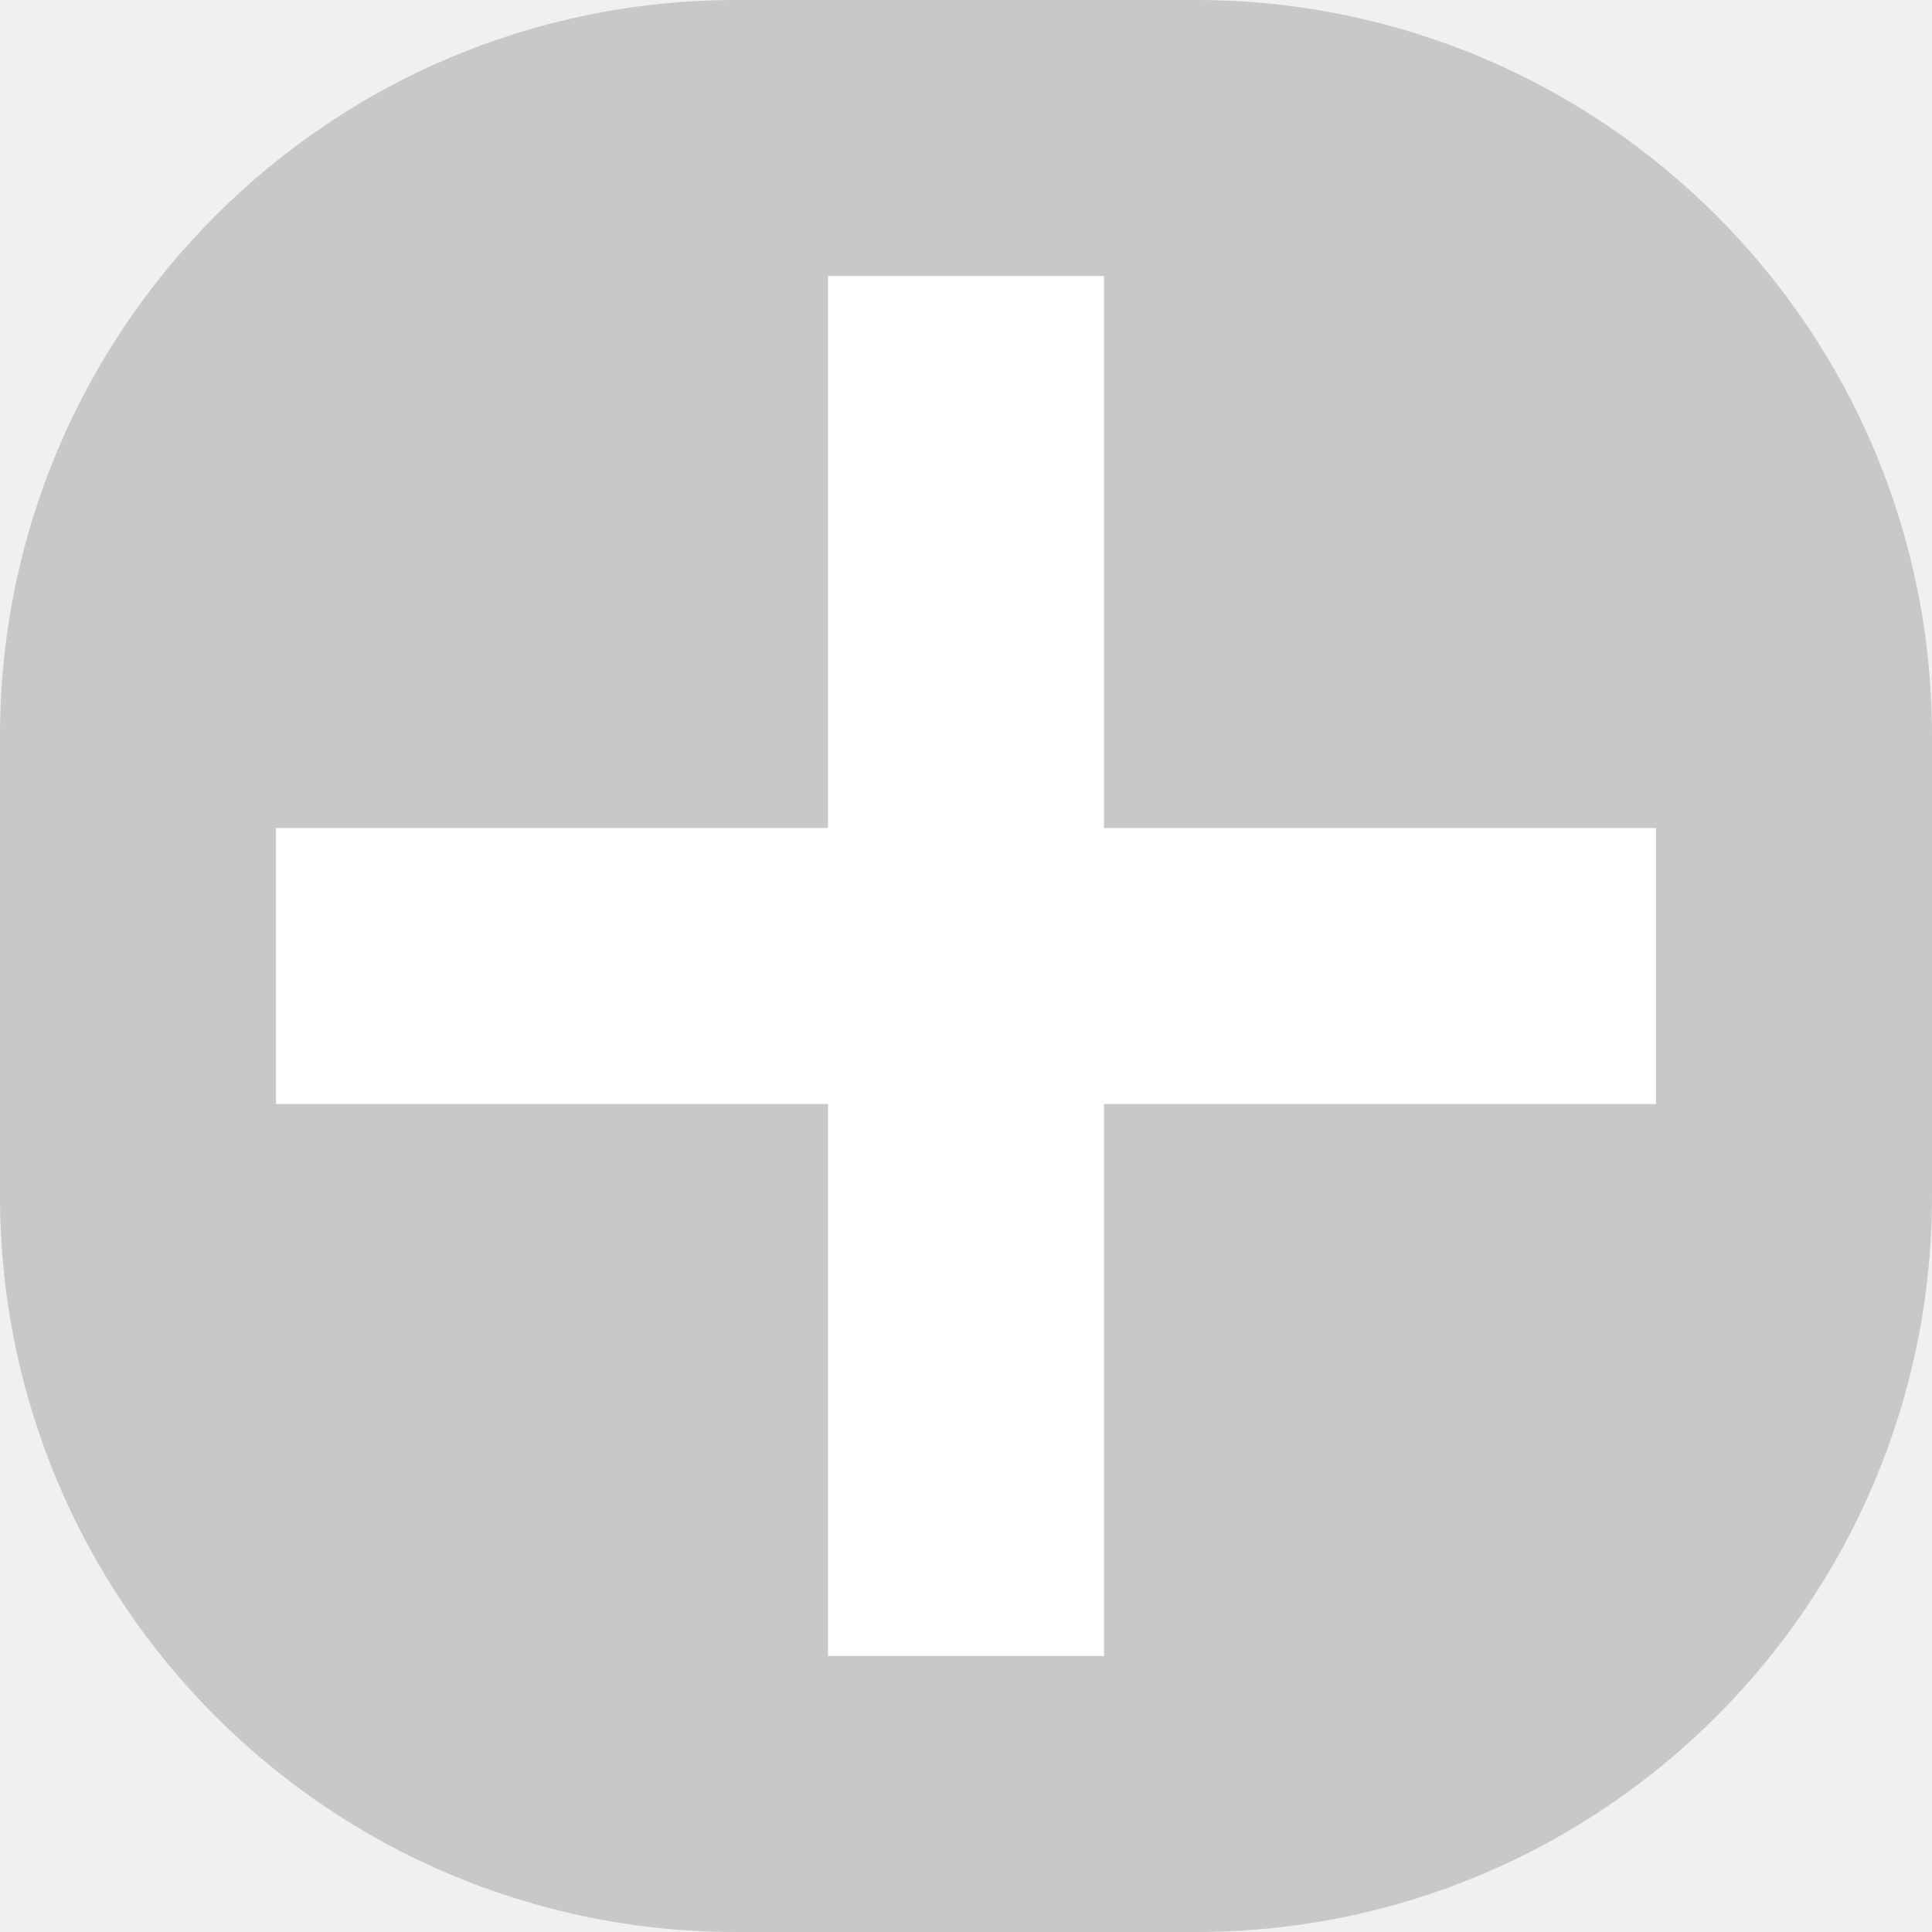
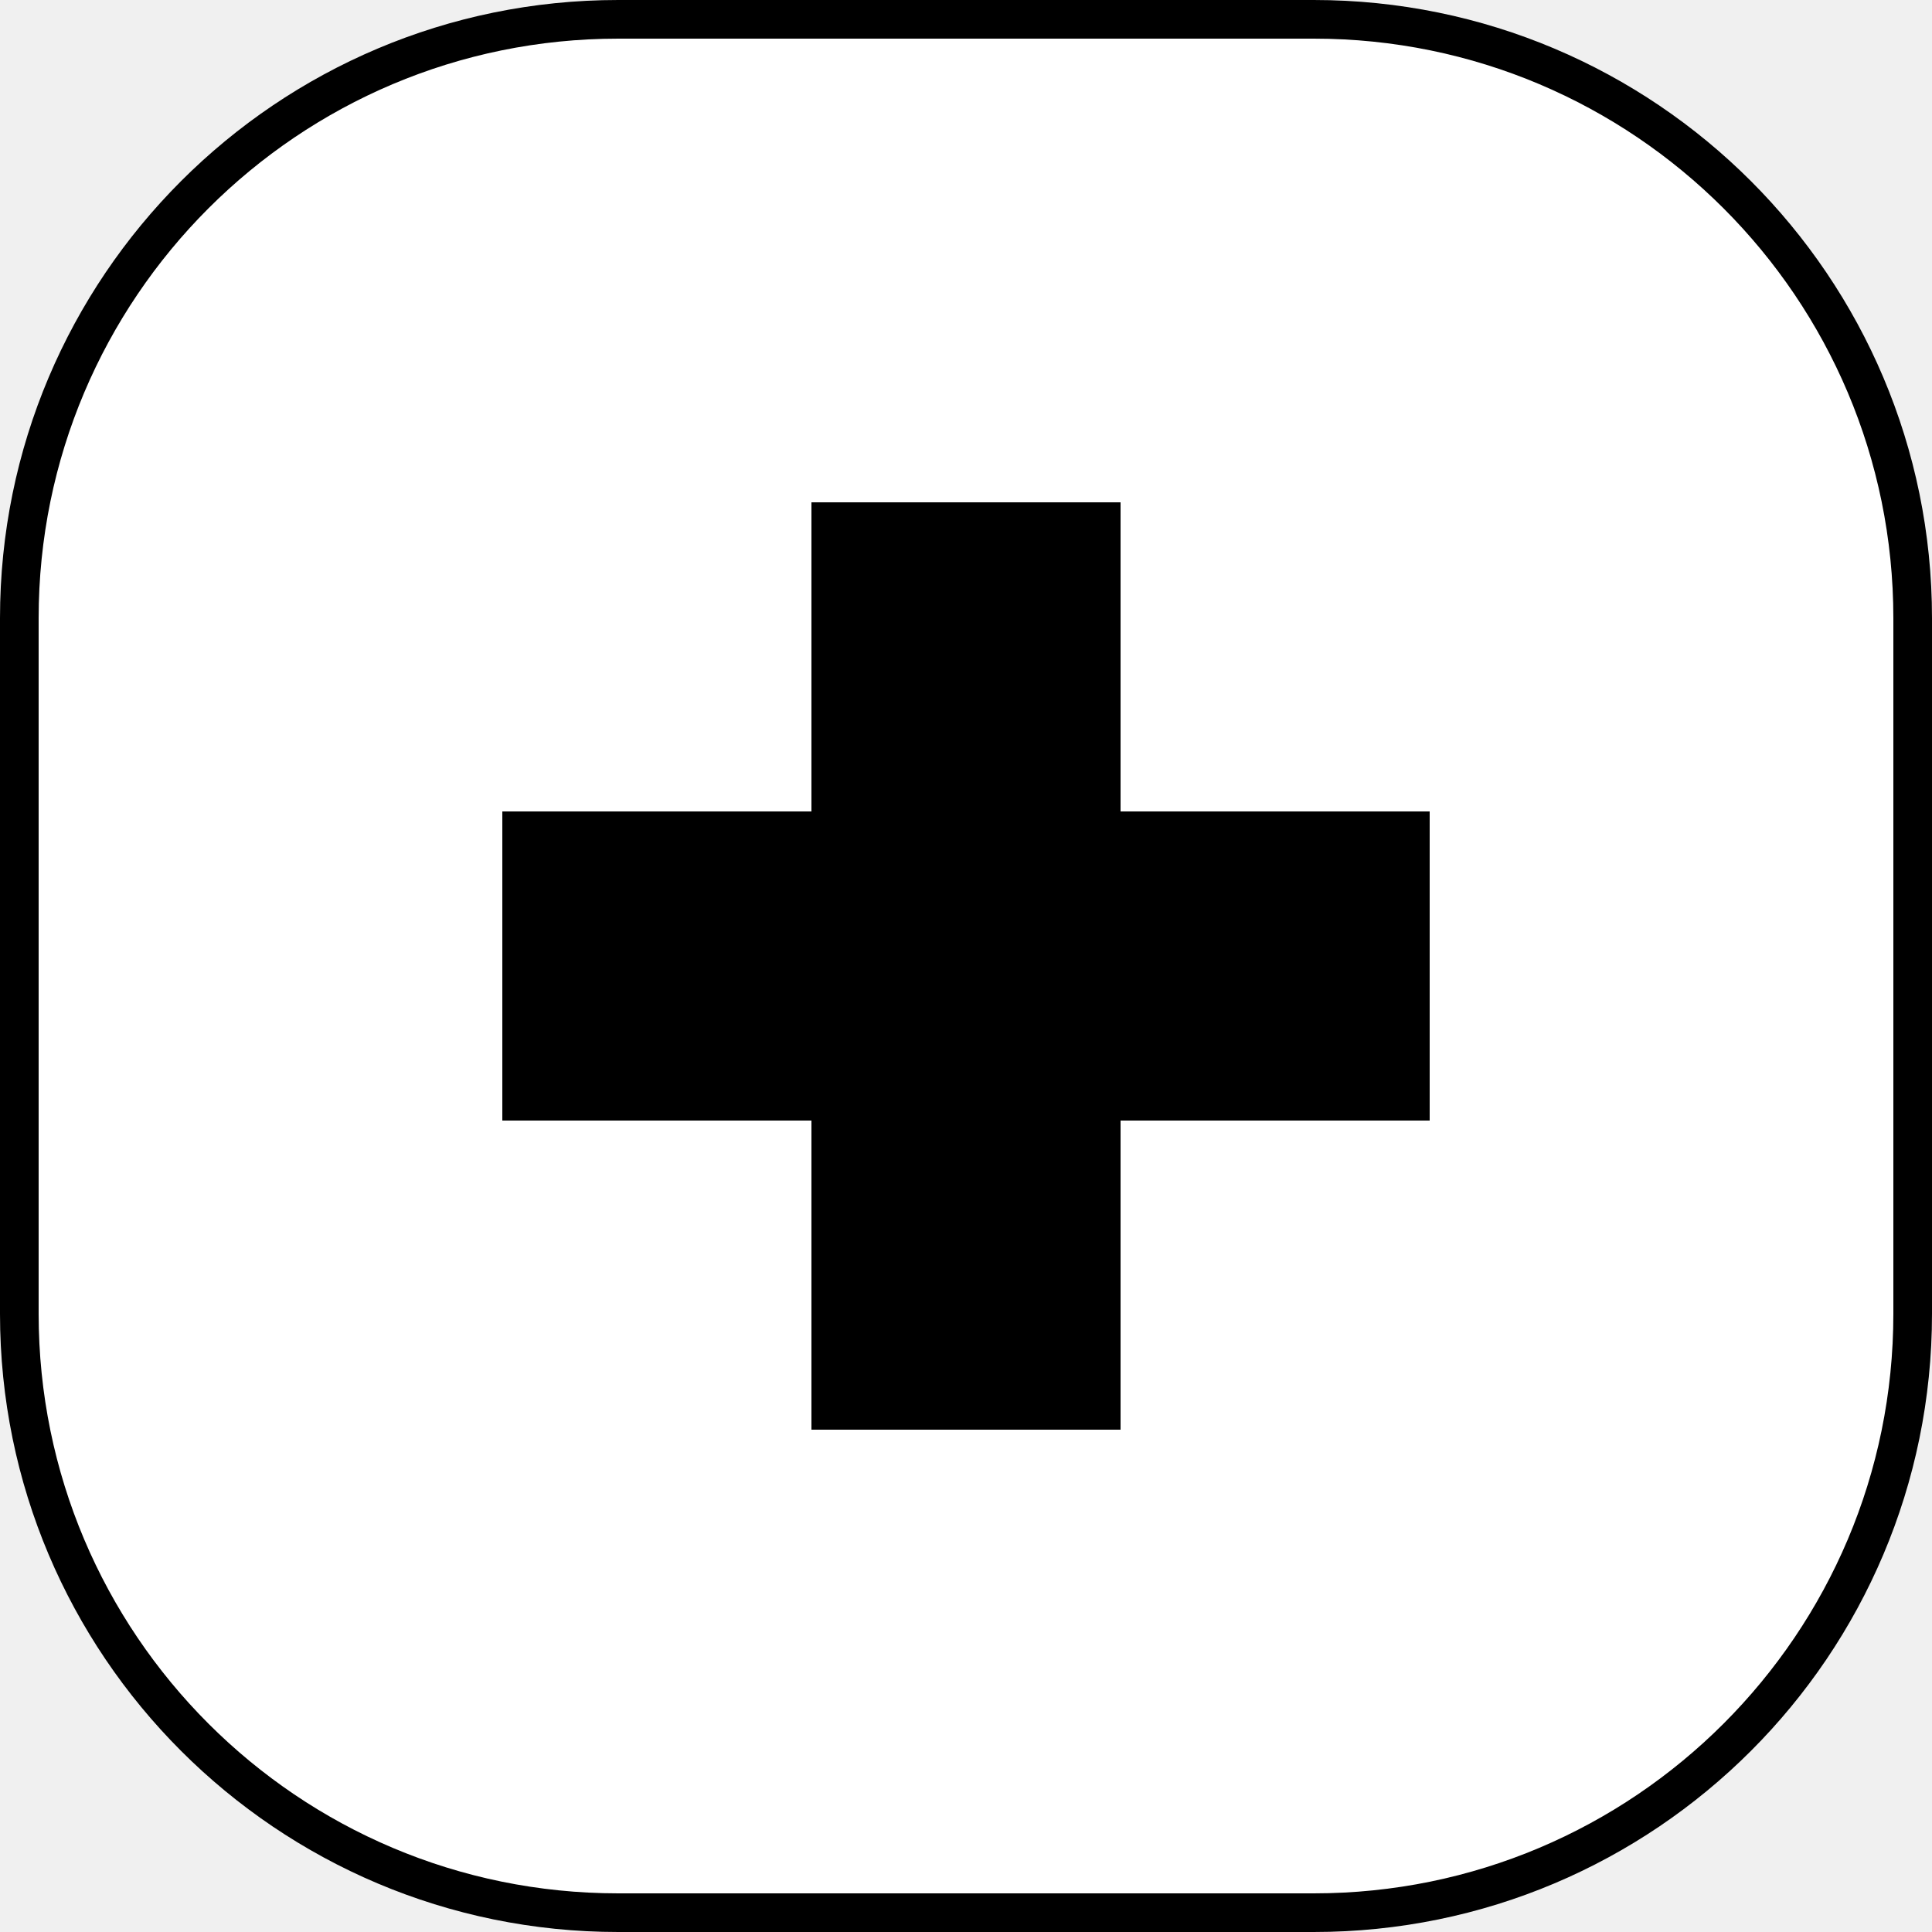
- <svg xmlns="http://www.w3.org/2000/svg" width="21" height="21" viewBox="0 0 21 21" fill="none">
-   <rect width="21" height="21" rx="8" fill="#C8C8C8" />
-   <rect x="9" y="3" width="3" height="15" fill="white" />
-   <rect x="18" y="9" width="3" height="15" transform="rotate(90 18 9)" fill="white" />
+ <svg xmlns="http://www.w3.org/2000/svg" width="50" height="50" viewBox="0 0 50 50" fill="none">
+   <rect x="0.5" y="0.5" width="49" height="49" rx="15.5" fill="white" />
+   <rect x="0.5" y="0.5" width="49" height="49" rx="15.5" stroke="black" />
+   <path fill-rule="evenodd" clip-rule="evenodd" d="M29 13H21V21H13V29H21V37H29V29H37V21H29V13Z" fill="black" />
</svg>
